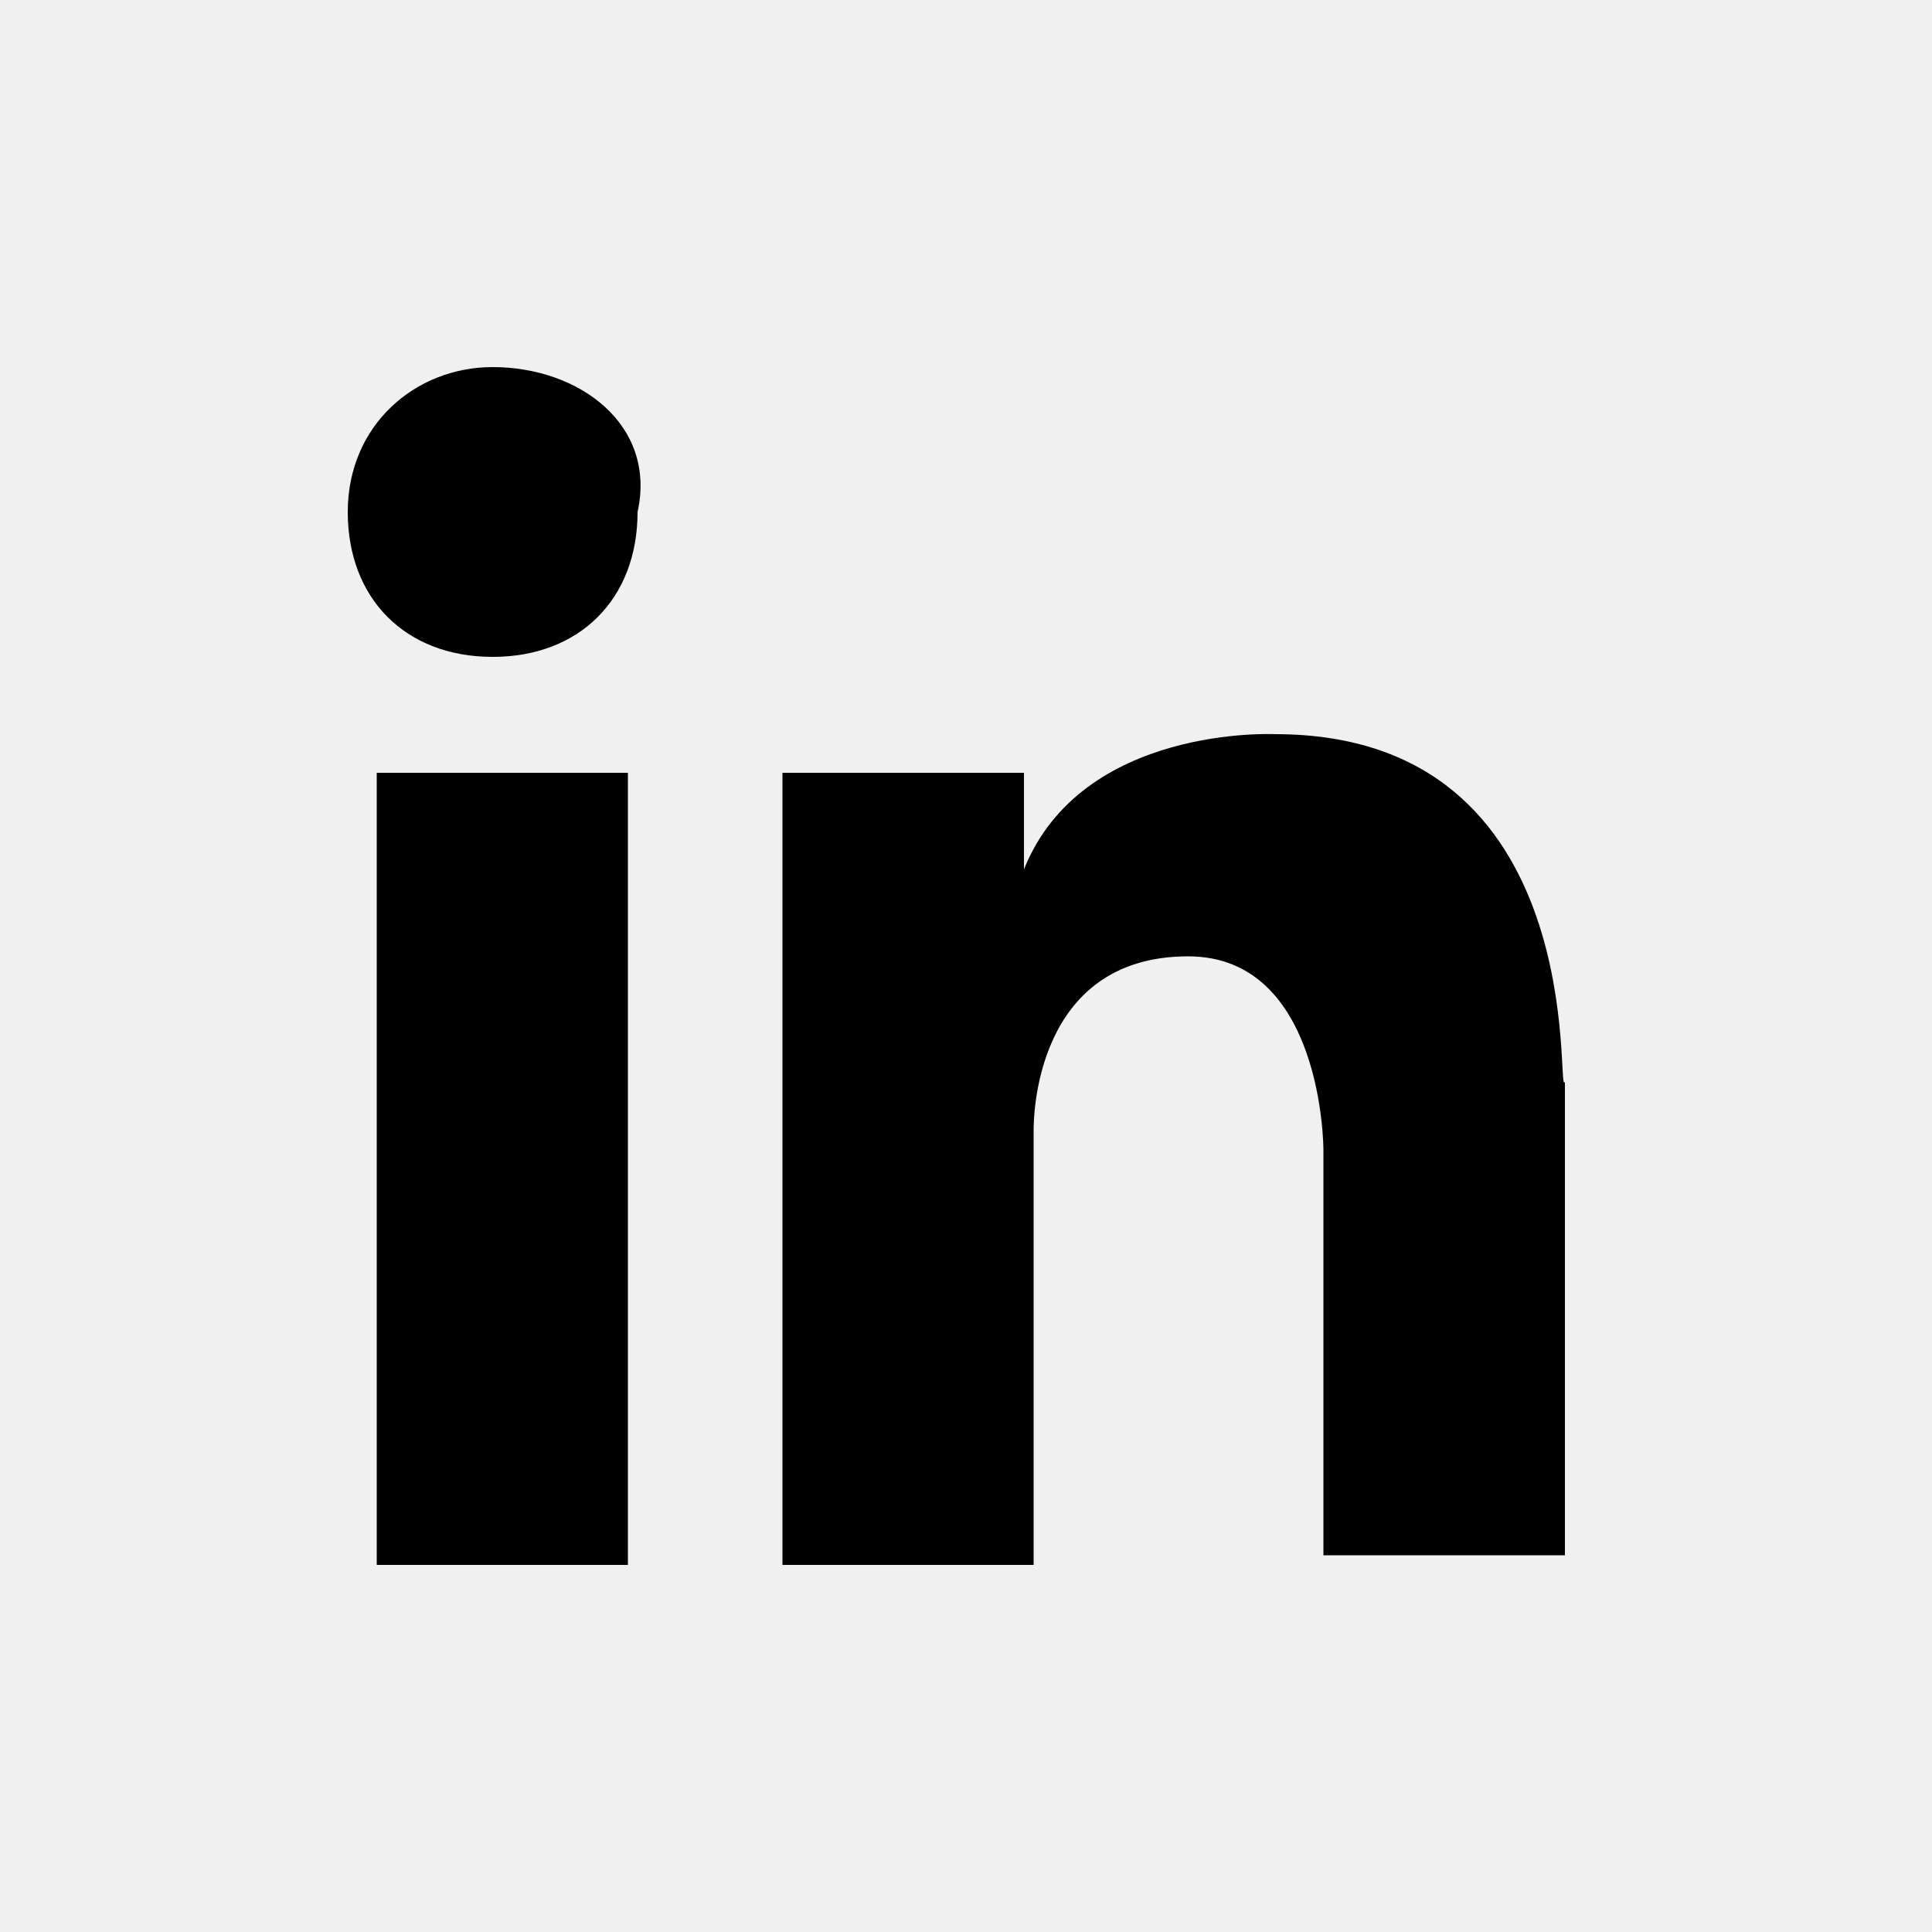
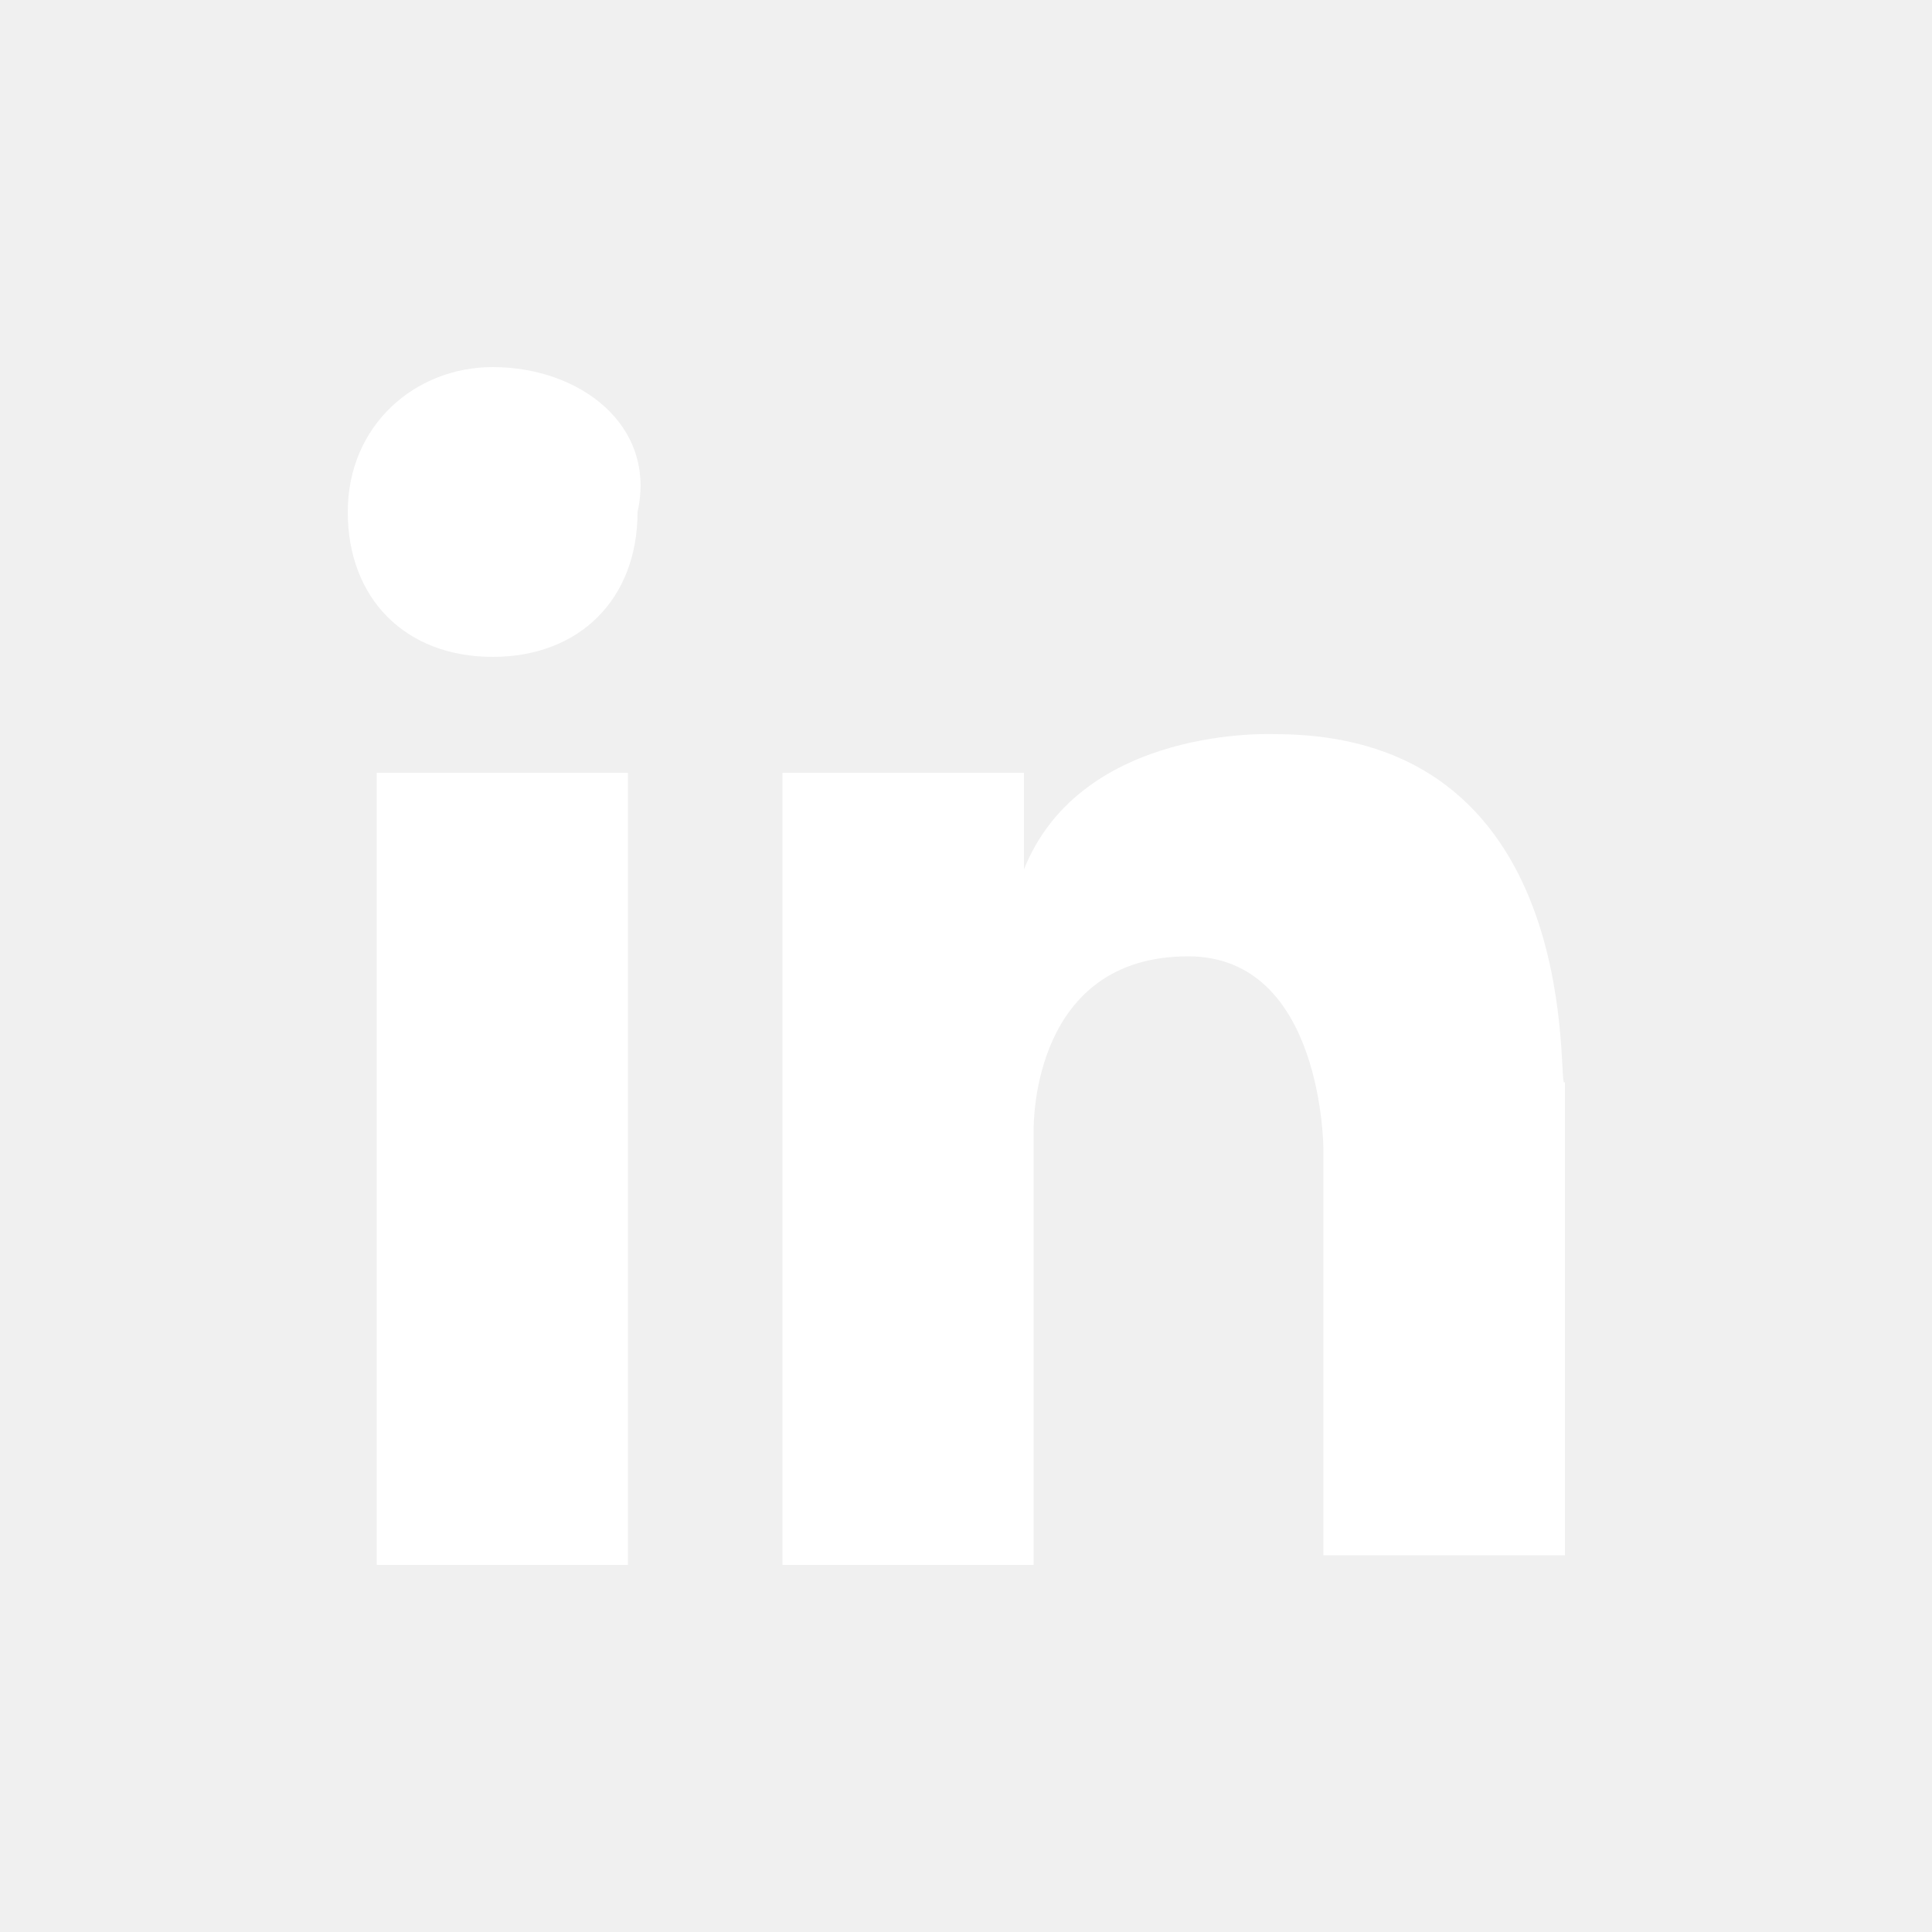
- <svg xmlns="http://www.w3.org/2000/svg" version="1.1" id="Layer_1" x="0px" y="0px" viewBox="0 0 20 20" style="enable-background:new 0 0 20 20;" xml:space="preserve">
+ <svg xmlns="http://www.w3.org/2000/svg" version="1.1" id="Layer_1" x="0px" y="0px" viewBox="0 0 20 20" fill="#FFF" style="enable-background:new 0 0 20 20;" xml:space="preserve">
  <path d="M5.1,3.8c-0.8,0-1.5,0.6-1.5,1.5s0.6,1.5,1.5,1.5s1.5-0.6,1.5-1.5C6.8,4.4,6,3.8,5.1,3.8z M3.9,16.2h2.6V8H3.9V16.2z   M13.2,7.6c0,0-2-0.1-2.6,1.4V8H8.1v8.2h2.6v-4.5c0-0.1,0-1.8,1.6-1.8c1.4,0,1.4,2,1.4,2v4.2h2.5v-4.9C16.1,11.4,16.5,7.6,13.2,7.6z  " />
</svg>
